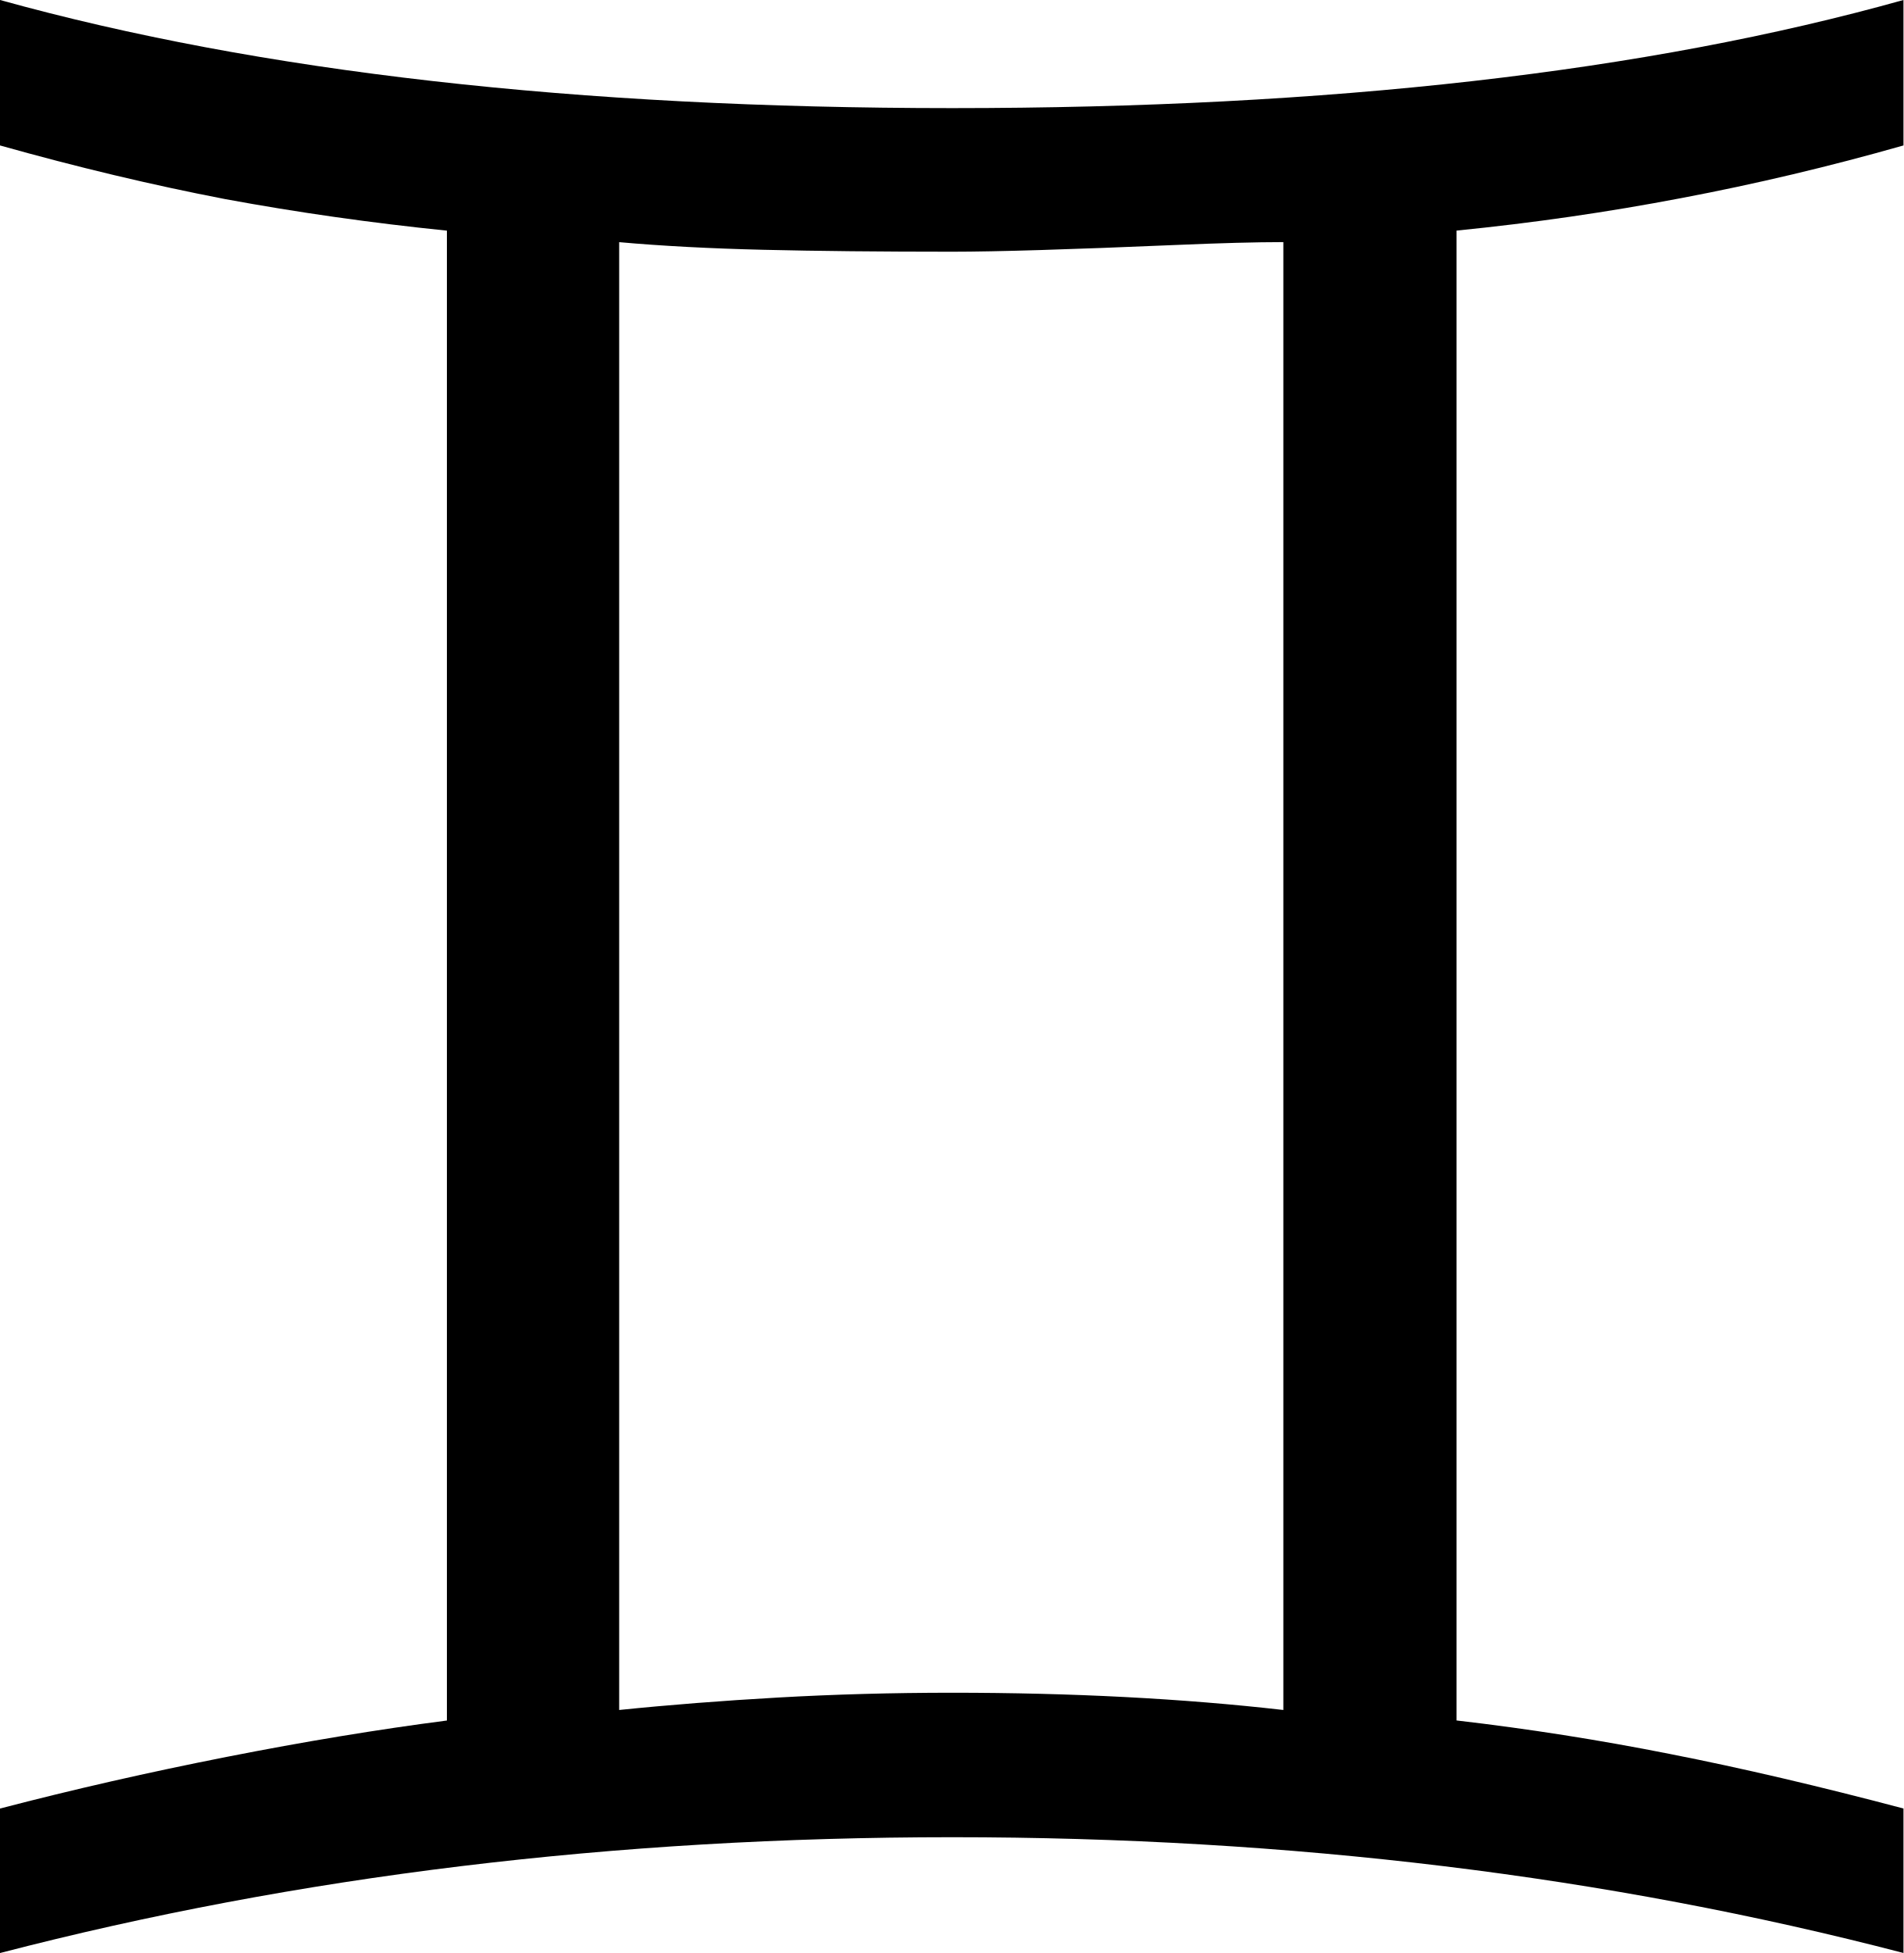
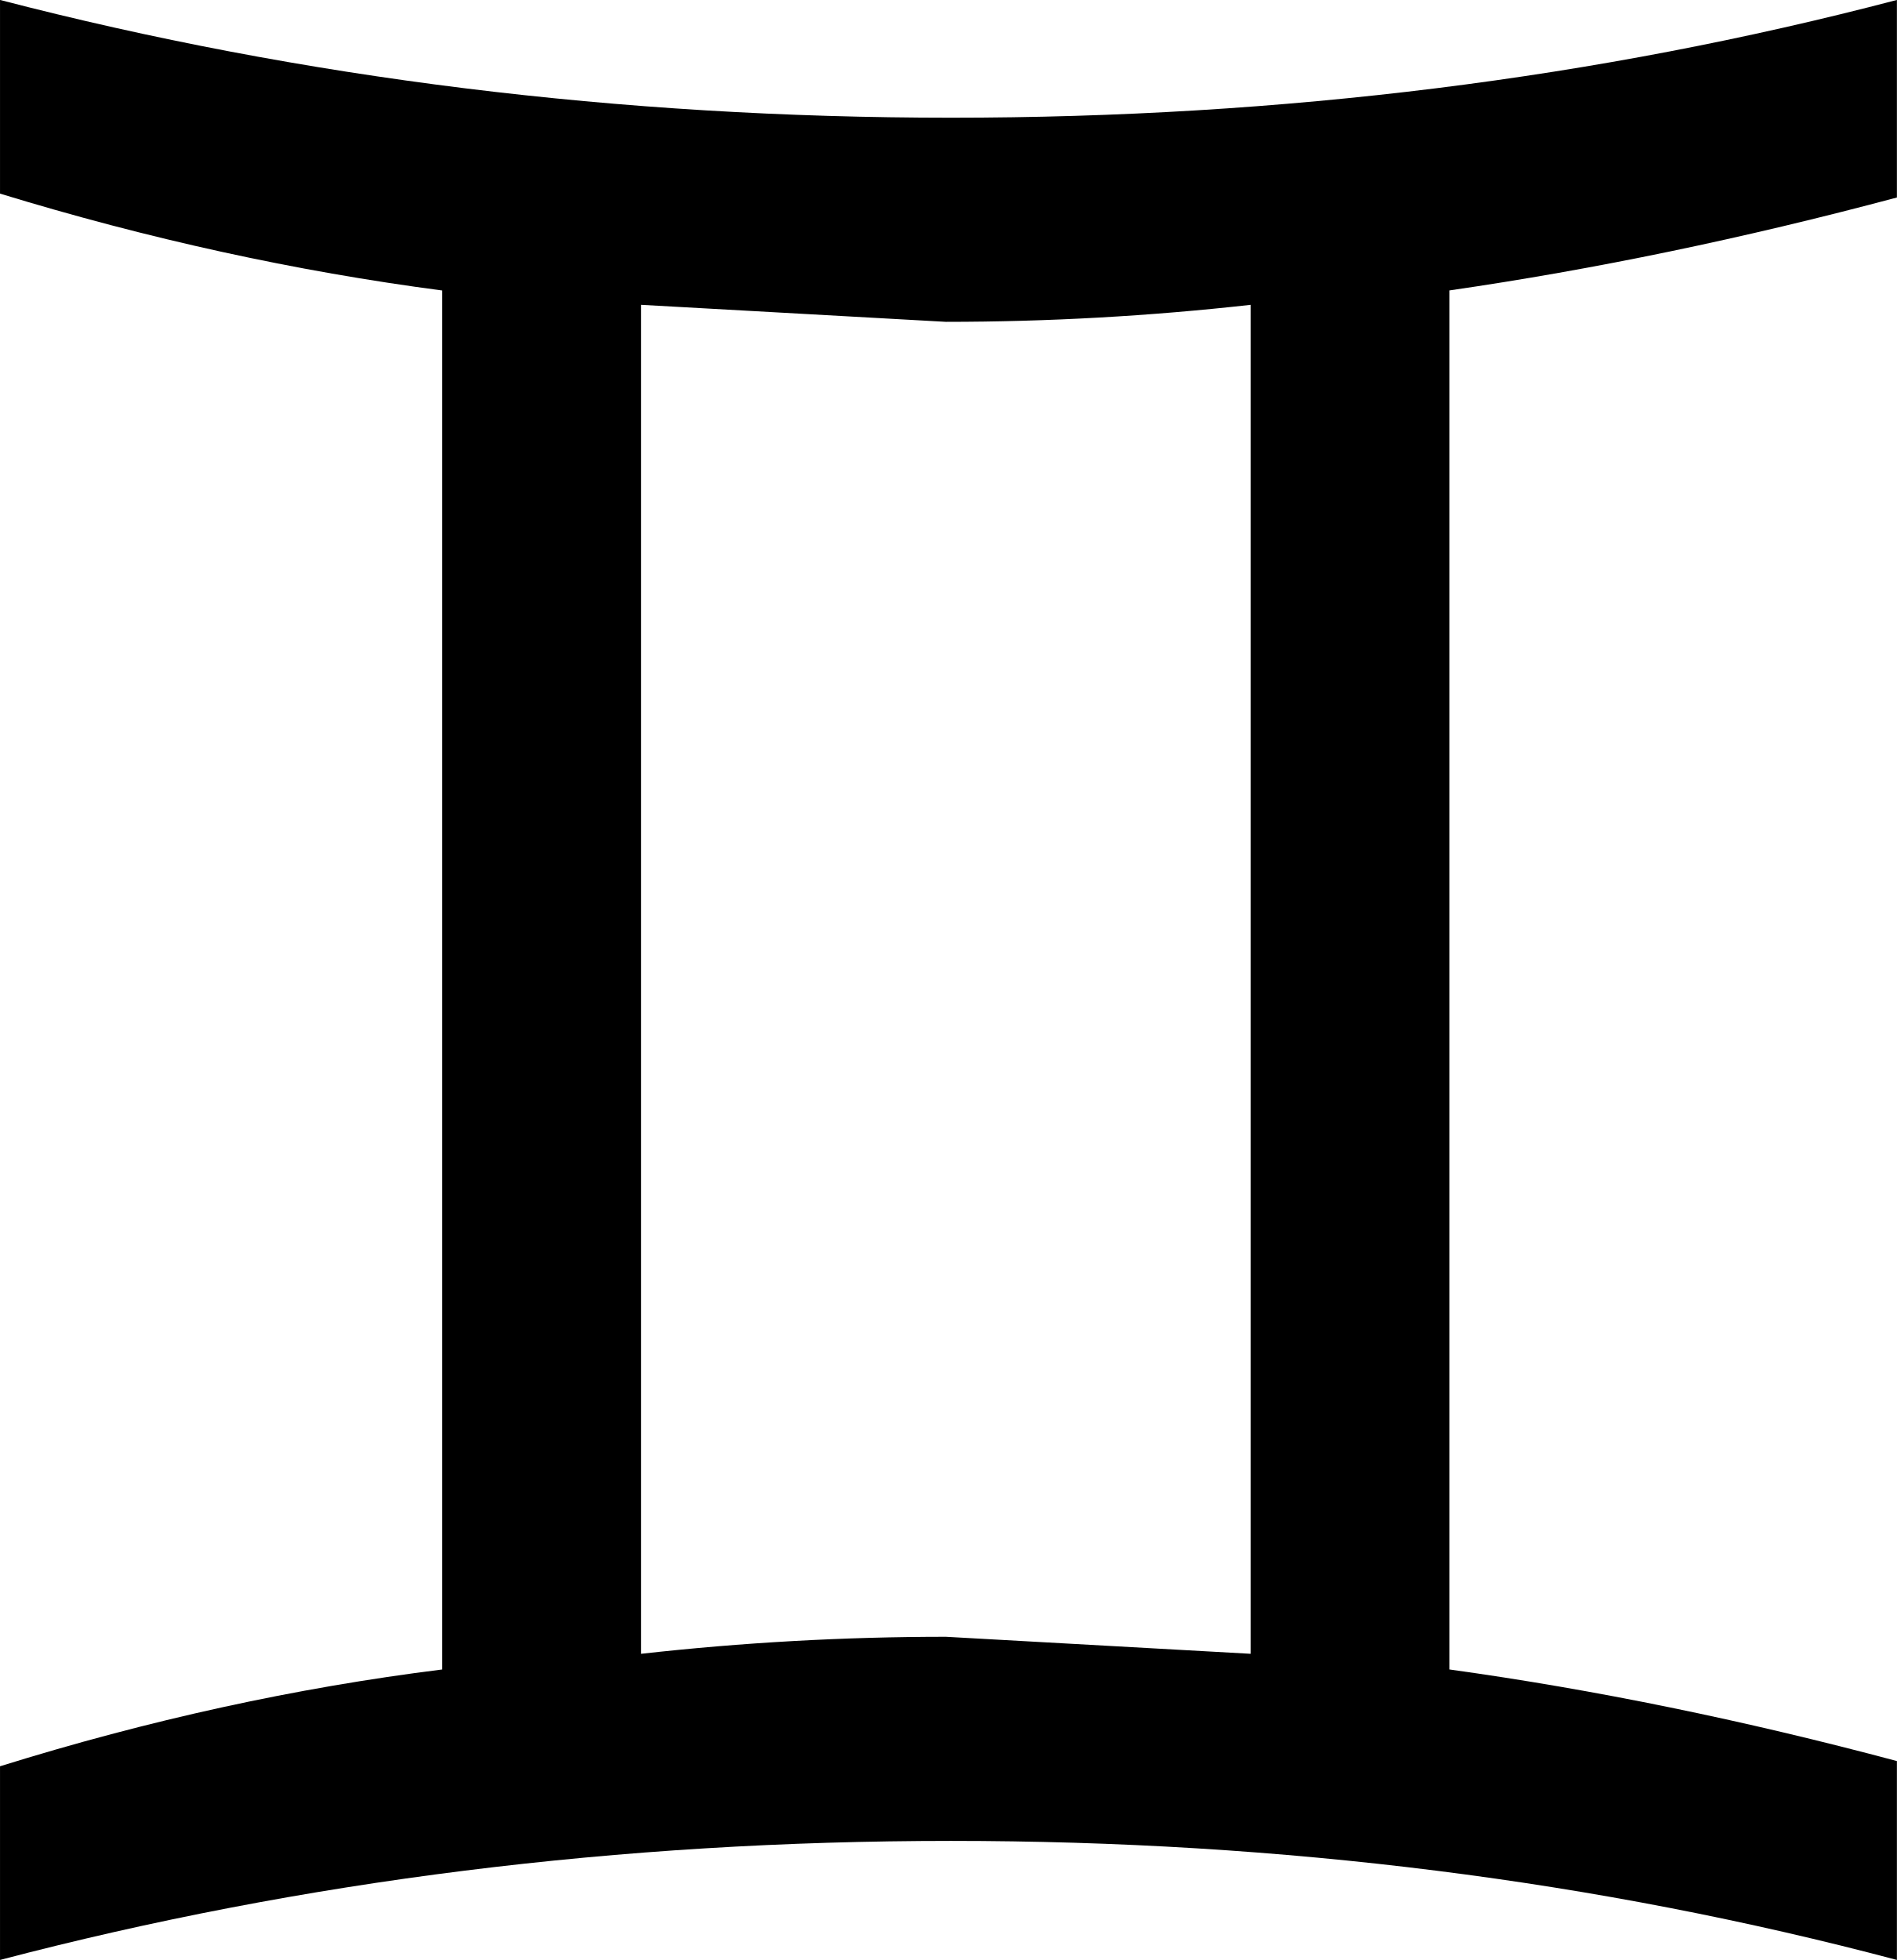
- <svg xmlns="http://www.w3.org/2000/svg" width="38.848" height="39.863" id="svg2" version="1.1">
+ <svg xmlns="http://www.w3.org/2000/svg" width="28.32" height="29.258" id="svg2" version="1.0">
  <defs id="defs4" />
-   <g id="layer1" transform="translate(-69.04757,-730.3008)">
-     <g transform="translate(4.194199,642.2756)" style="font-size:40px;font-style:normal;font-variant:normal;font-weight:normal;font-stretch:normal;line-height:125%;letter-spacing:0px;word-spacing:0px;fill:#000000;fill-opacity:1;stroke:none;font-family:Placidus Symbols;-inkscape-font-specification:Placidus Symbols" id="text3055">
-       <g transform="translate(54.33104,118.7889)" style="line-height:125%;fill:#000000;font-family:Placidus Symbols;-inkscape-font-specification:Placidus Symbols" id="text3107">
-         <path d="m 10.522,9.1 0,-2.949 c 1.497,-0.391 3.04,-0.742 4.629,-1.055 1.589,-0.313 3.086,-0.56 4.492,-0.742 l 0,-30.41 c -1.536,-0.156 -3.047,-0.371 -4.531,-0.645 -1.484,-0.286 -3.014,-0.651 -4.59,-1.094 l 0,-2.969 c 5.299,1.471 11.777,2.207 19.434,2.207 7.695,3.1e-5 14.167,-0.736 19.414,-2.207 l 0,2.969 c -1.51,0.43 -3.021,0.788 -4.531,1.074 -1.497,0.286 -3.027,0.508 -4.59,0.664 l 0,30.41 c 1.458,0.169 2.91,0.397 4.355,0.684 1.458,0.286 3.047,0.658 4.766,1.113 l 0,2.949 C 43.328,7.524 36.857,6.736 29.956,6.736 23.068,6.736 16.59,7.524 10.522,9.1 M 23.159,4.139 c 1.016,-0.104 2.096,-0.189 3.242,-0.254 1.146,-0.065 2.331,-0.098 3.555,-0.098 2.448,-7e-7 4.7,0.117 6.758,0.352 l 0,-29.961 c -0.56,2.8e-5 -1.296,0.02 -2.207,0.059 -2.135,0.091 -3.652,0.137 -4.551,0.137 -1.471,2.9e-5 -2.754,-0.013 -3.848,-0.039 -1.094,-0.026 -2.077,-0.078 -2.949,-0.156 l 0,29.961" id="path3112" />
-       </g>
+   <g id="layer1" transform="translate(-269.1348,-375.5975)">
+     <g transform="translate(258.5991,387.1767)" style="font-size:40px;font-style:normal;font-variant:normal;font-weight:normal;font-stretch:normal;line-height:125%;letter-spacing:0px;word-spacing:0px;fill:#000000;fill-opacity:1;stroke:none;font-family:Cantarell;-inkscape-font-specification:Cantarell" id="text2990">
+       <path d="M 17.137,-7.243 C 14.95,-7.53 12.749,-8.012 10.536,-8.689 l 0,-2.891 c 4.518,1.172 9.251,1.758 14.199,1.758 4.948,2.75e-5 9.655,-0.586 14.121,-1.758 l 0,2.949 c -2.292,0.612 -4.518,1.074 -6.68,1.387 l 0,20.586 c 2.161,0.299 4.388,0.755 6.68,1.367 l 0,2.969 c -4.466,-1.185 -9.173,-1.777 -14.121,-1.777 -4.948,2e-6 -9.681,0.592 -14.199,1.777 l 0,-2.891 c 2.214,-0.69 4.414,-1.172 6.602,-1.445 l 0,-20.586 m 2.969,20.352 c 1.51,-0.169 3.027,-0.254 4.551,-0.254 l 4.551,0.254 0,-20.137 c -1.51,0.169 -3.027,0.254 -4.551,0.254 l -4.551,-0.254 0,20.137" style="font-family:Cantarell;-inkscape-font-specification:Cantarell" id="path3672" />
    </g>
  </g>
</svg>
